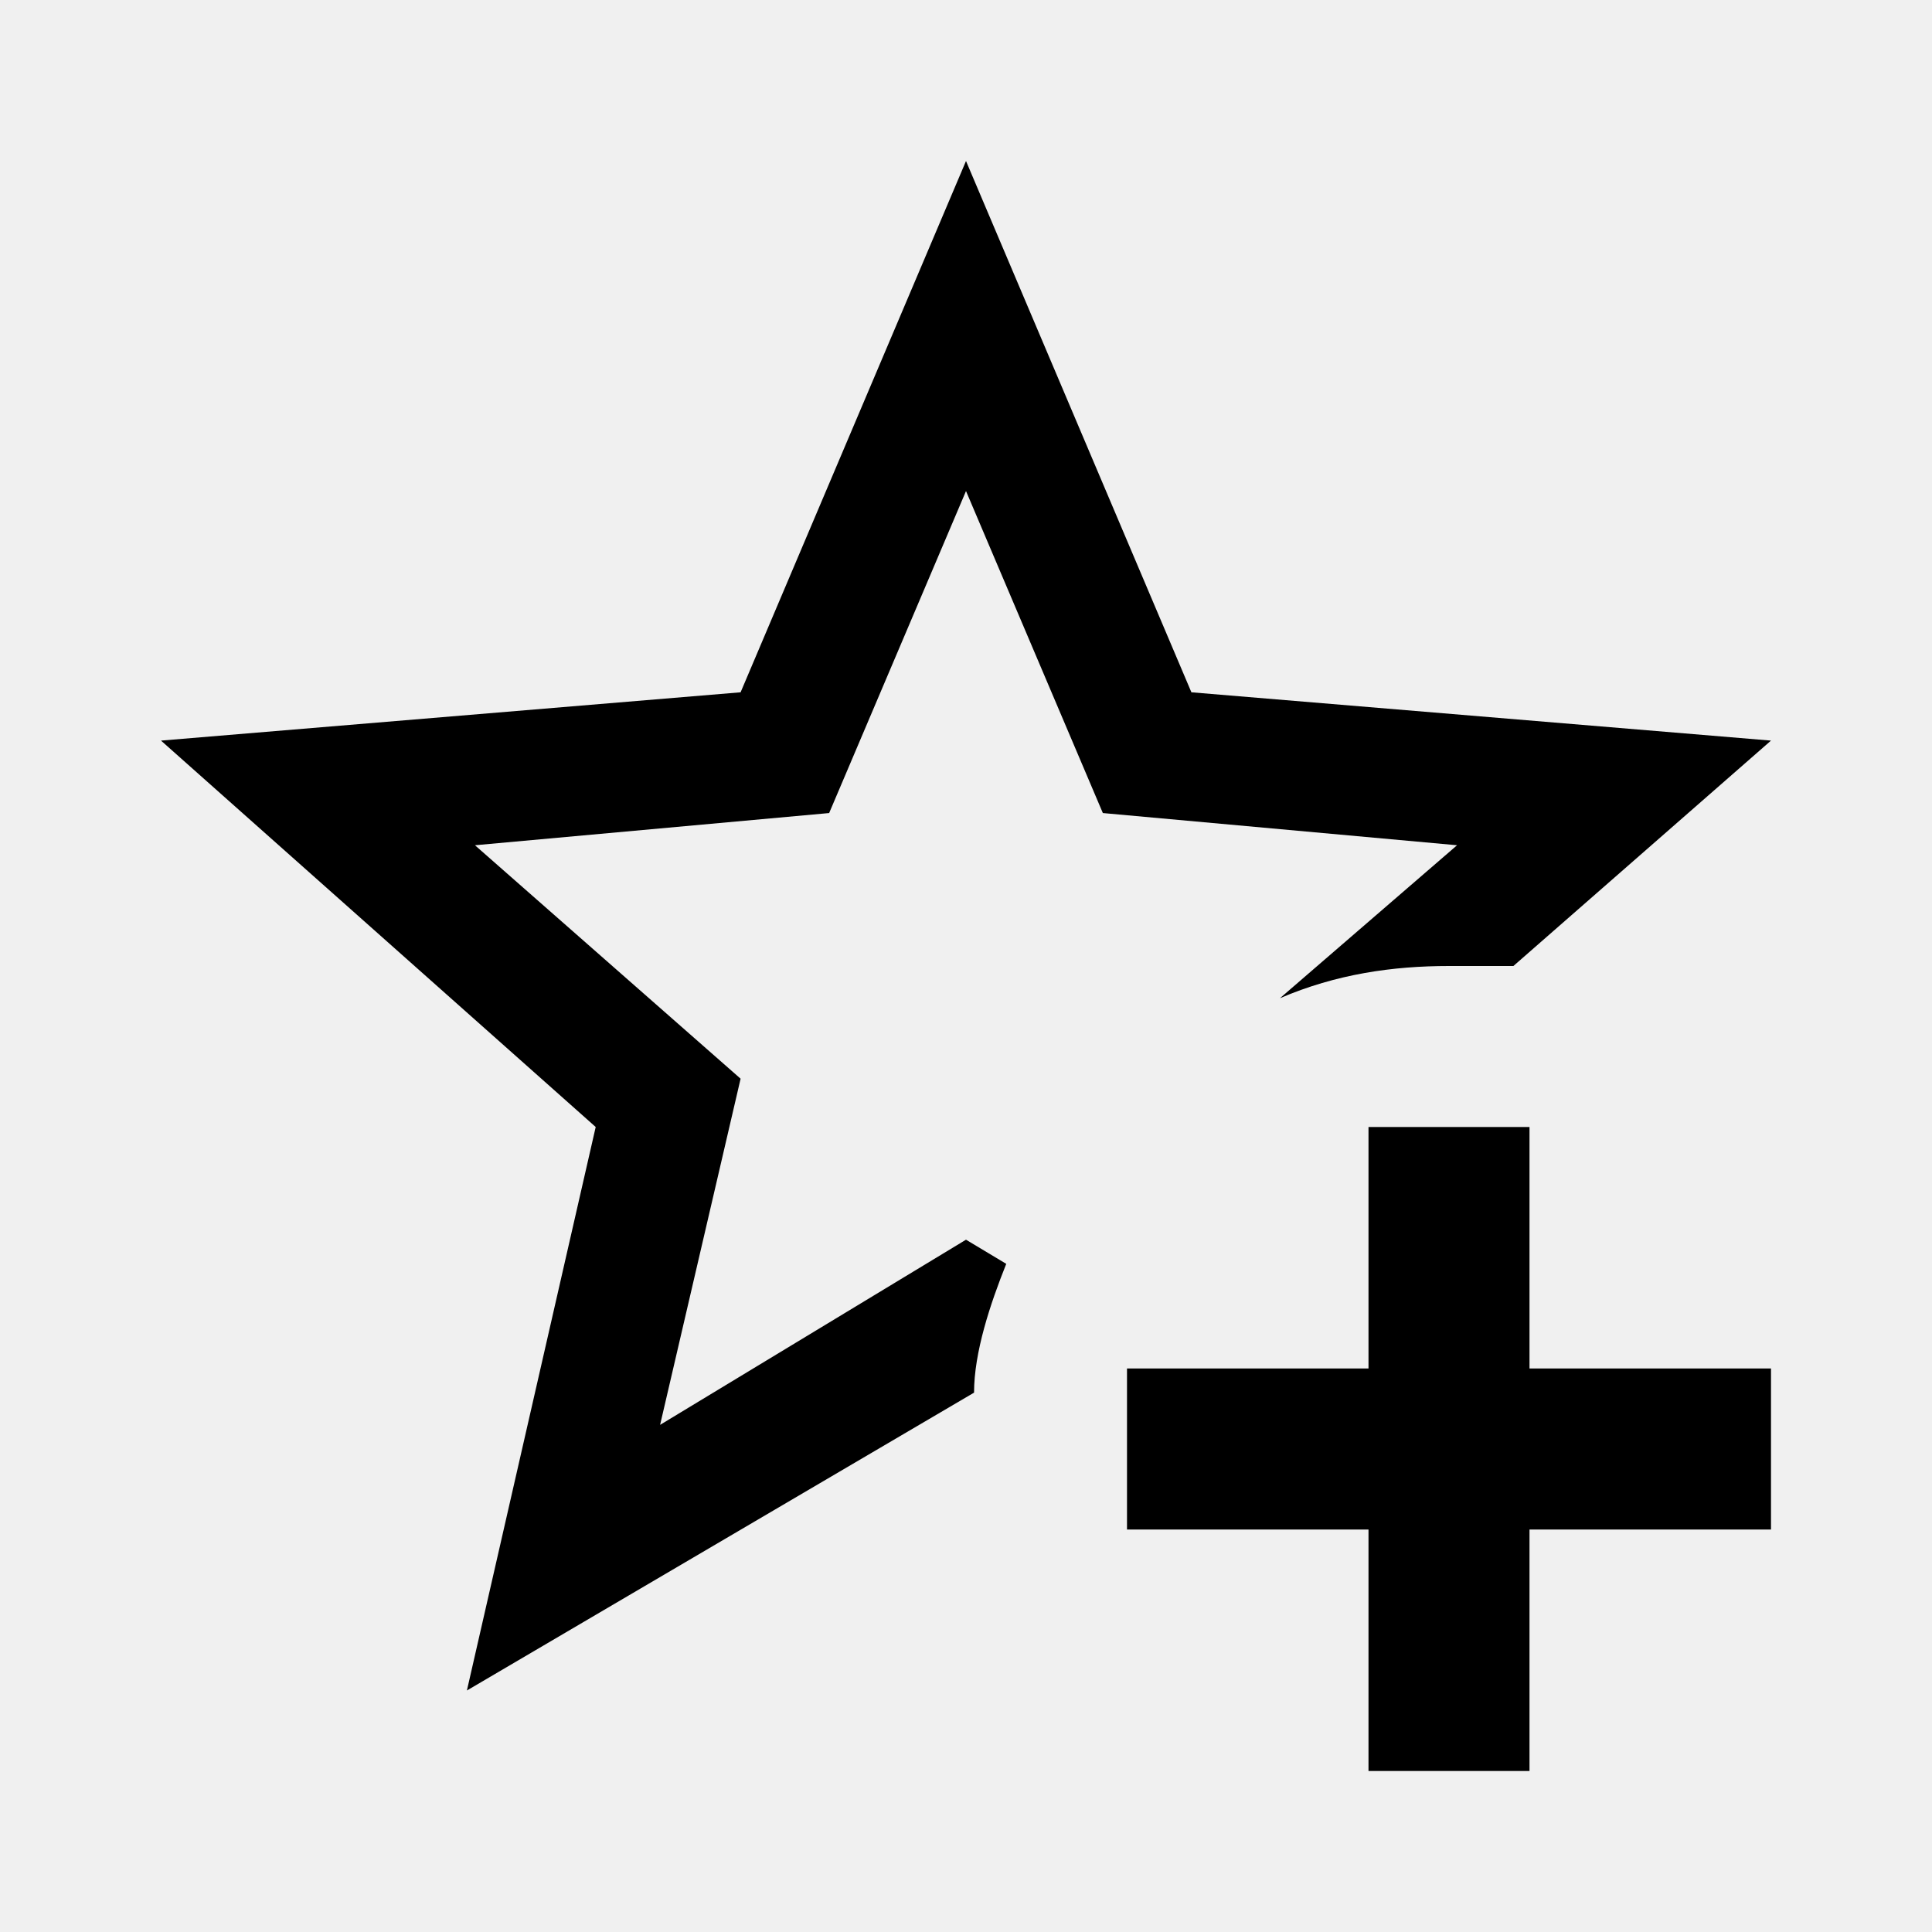
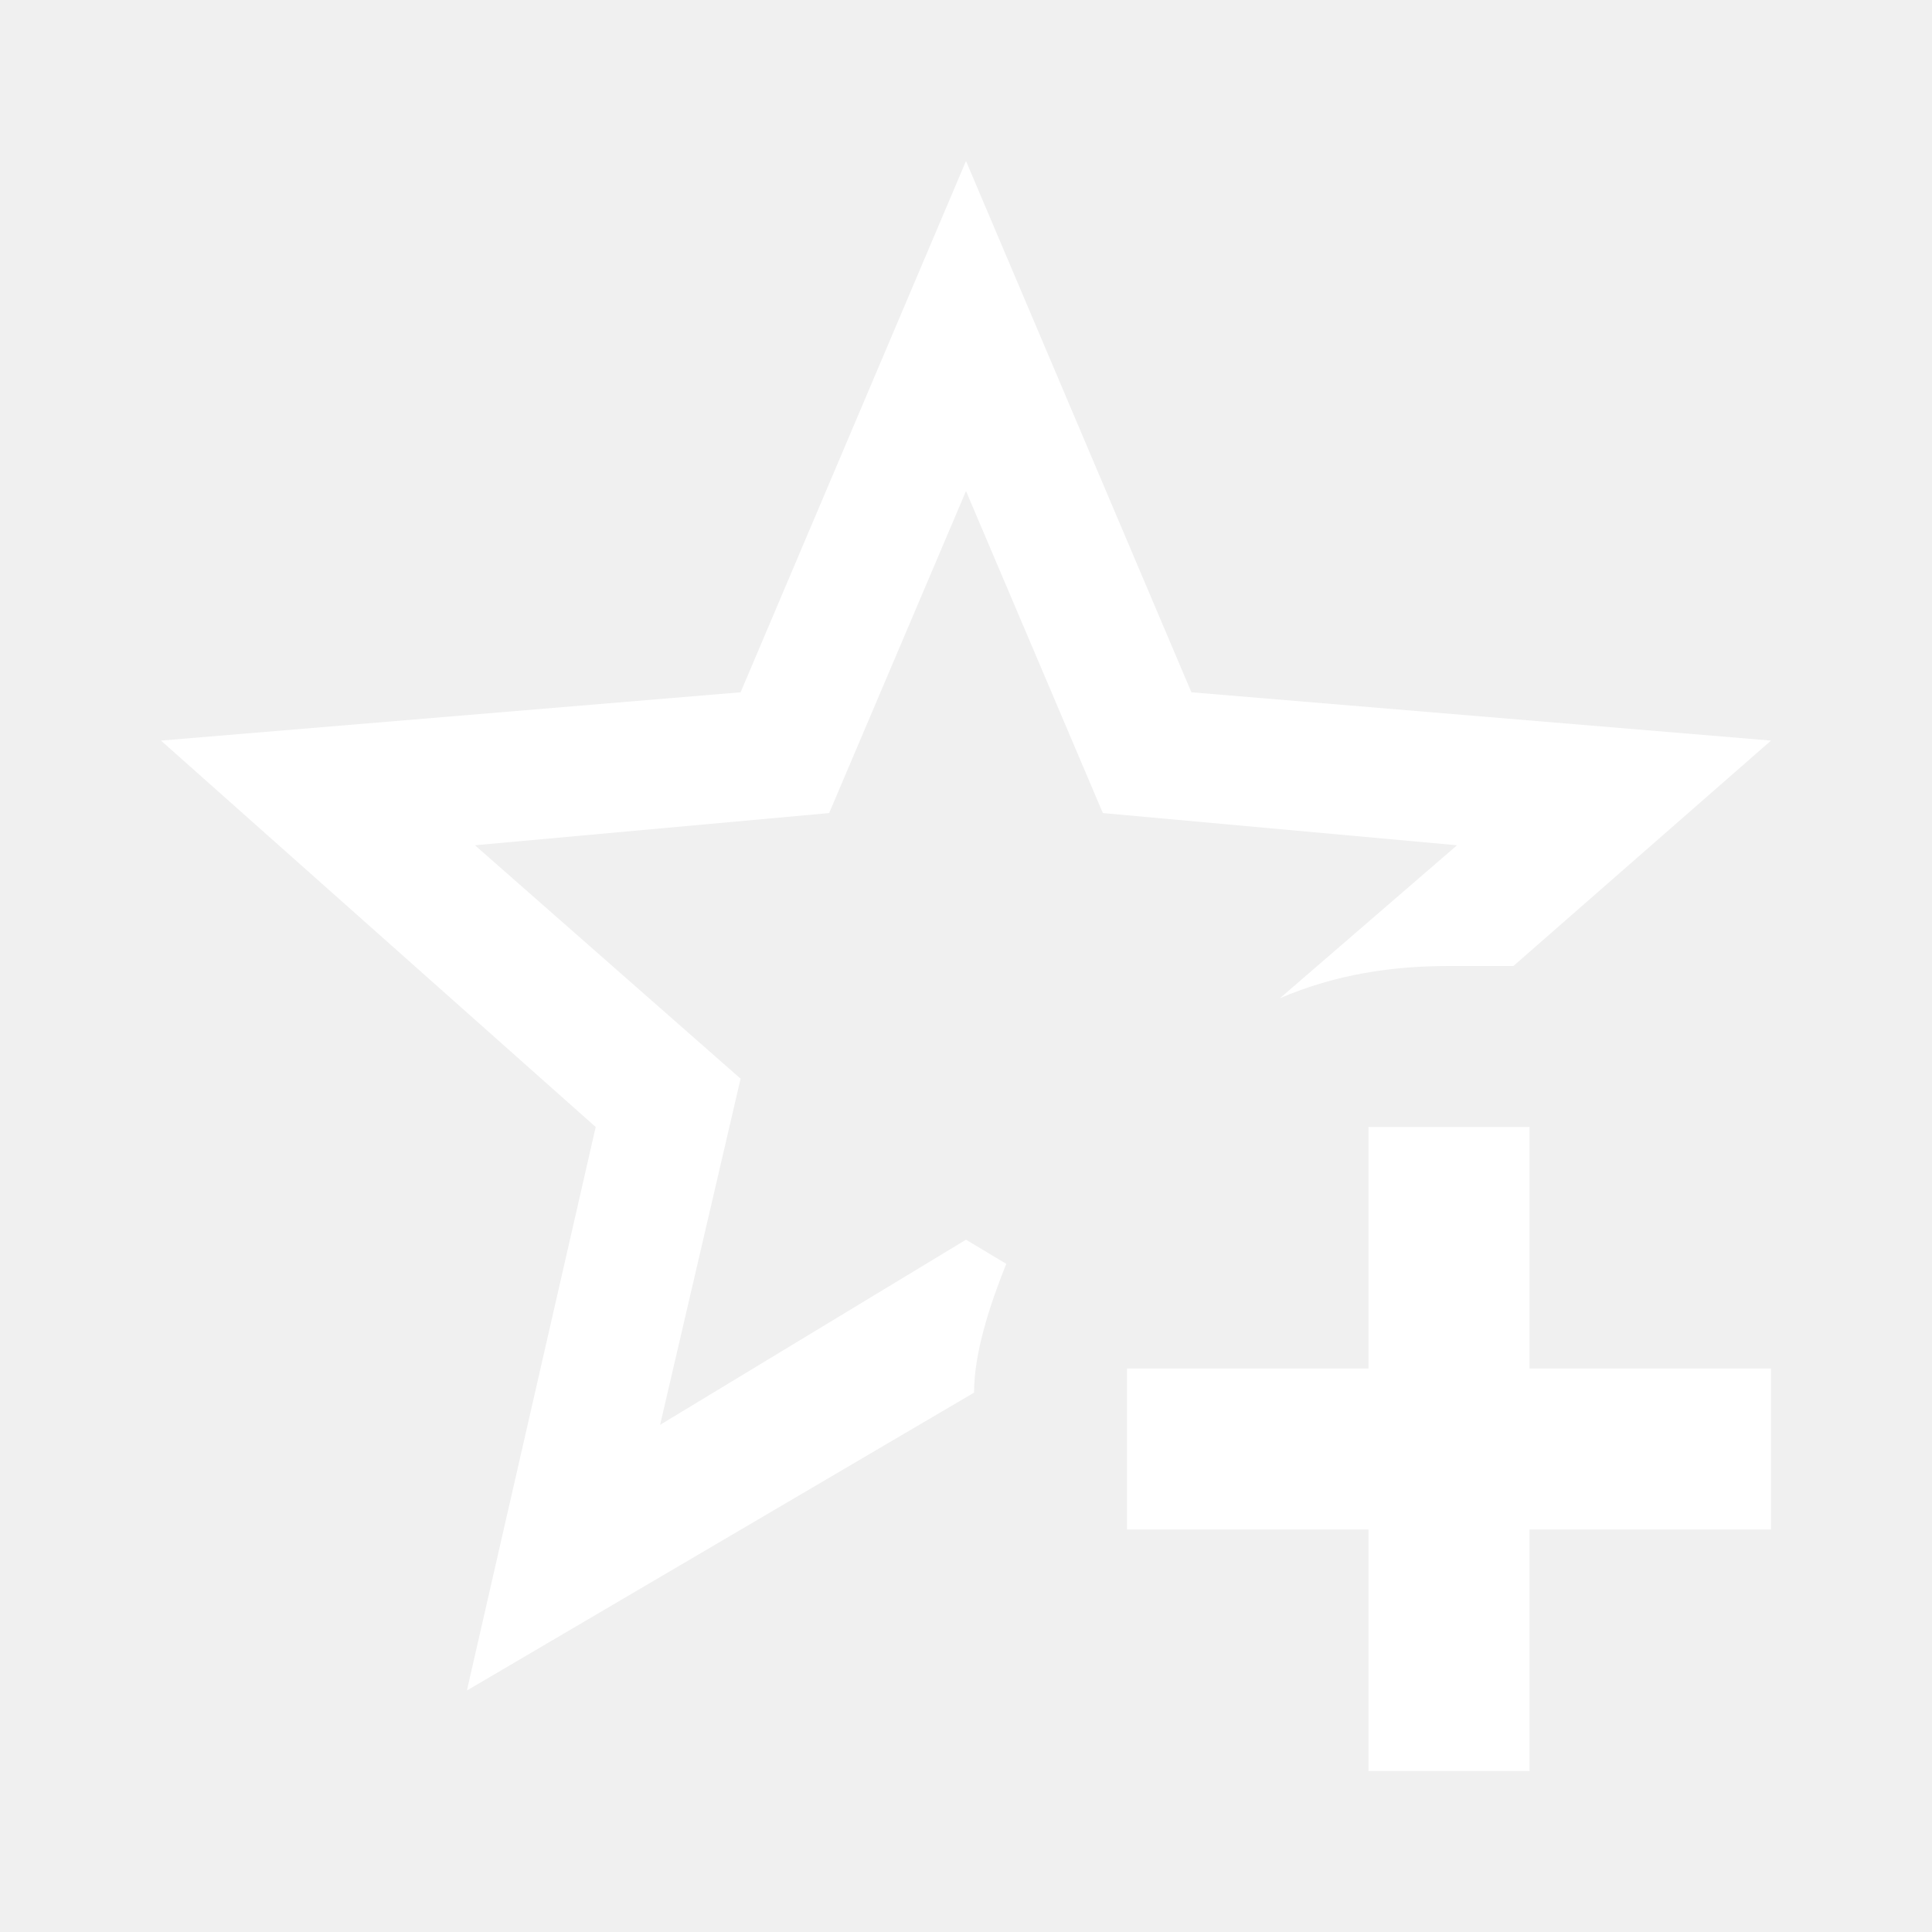
<svg xmlns="http://www.w3.org/2000/svg" viewBox="0 0 24 24">
-   <path fill="#000000" d="M5.8 21L7.4 14L2 9.2L9.2 8.6L12 2L14.8 8.6L22 9.2L18.8 12H18C17.3 12 16.6 12.1 15.9 12.4L18.1 10.5L13.7 10.1L12 6.1L10.3 10.1L5.9 10.5L9.2 13.4L8.2 17.7L12 15.4L12.5 15.7C12.3 16.2 12.1 16.8 12.1 17.3L5.8 21M17 14V17H14V19H17V22H19V19H22V17H19V14H17Z" />
+   <path fill="#fff" d="M5.8 21L7.4 14L2 9.2L9.2 8.6L12 2L14.8 8.6L22 9.2L18.8 12H18C17.3 12 16.6 12.1 15.9 12.4L18.1 10.5L13.7 10.1L12 6.1L10.3 10.1L5.9 10.5L9.2 13.4L8.2 17.7L12 15.4L12.5 15.7C12.3 16.2 12.1 16.8 12.1 17.3L5.8 21M17 14V17H14V19H17V22H19V19H22V17H19V14H17Z" />
</svg>
